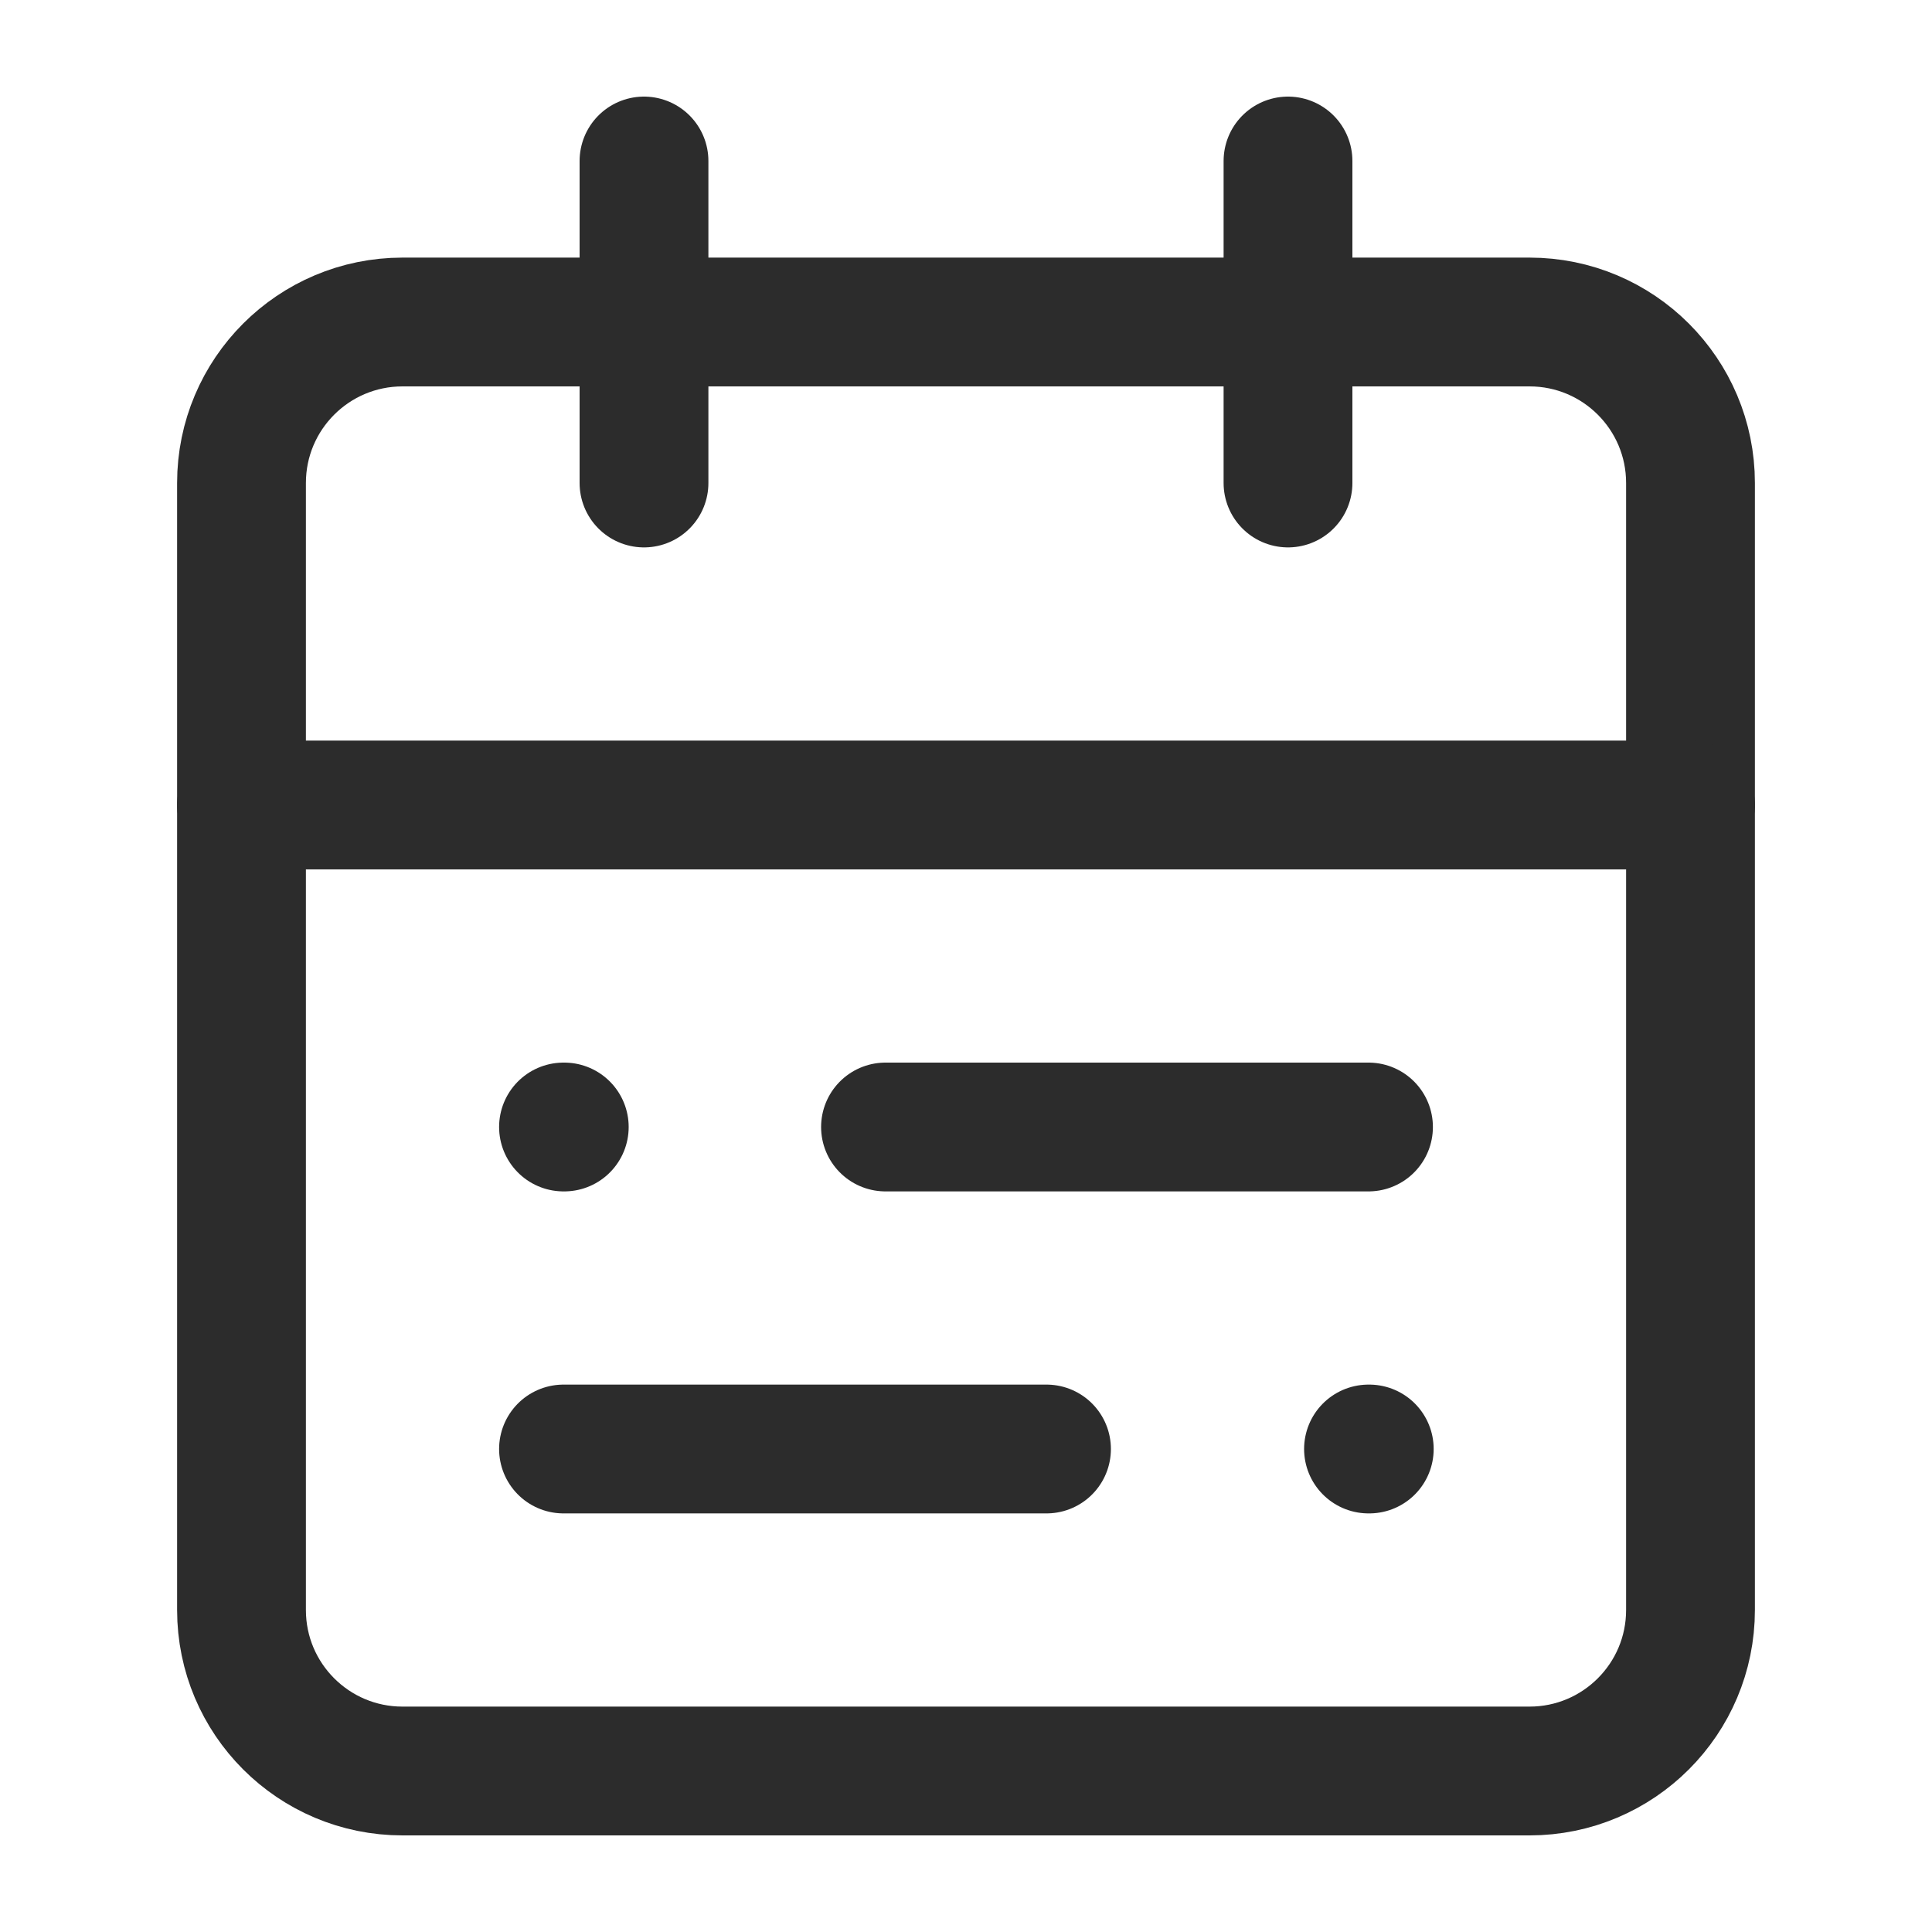
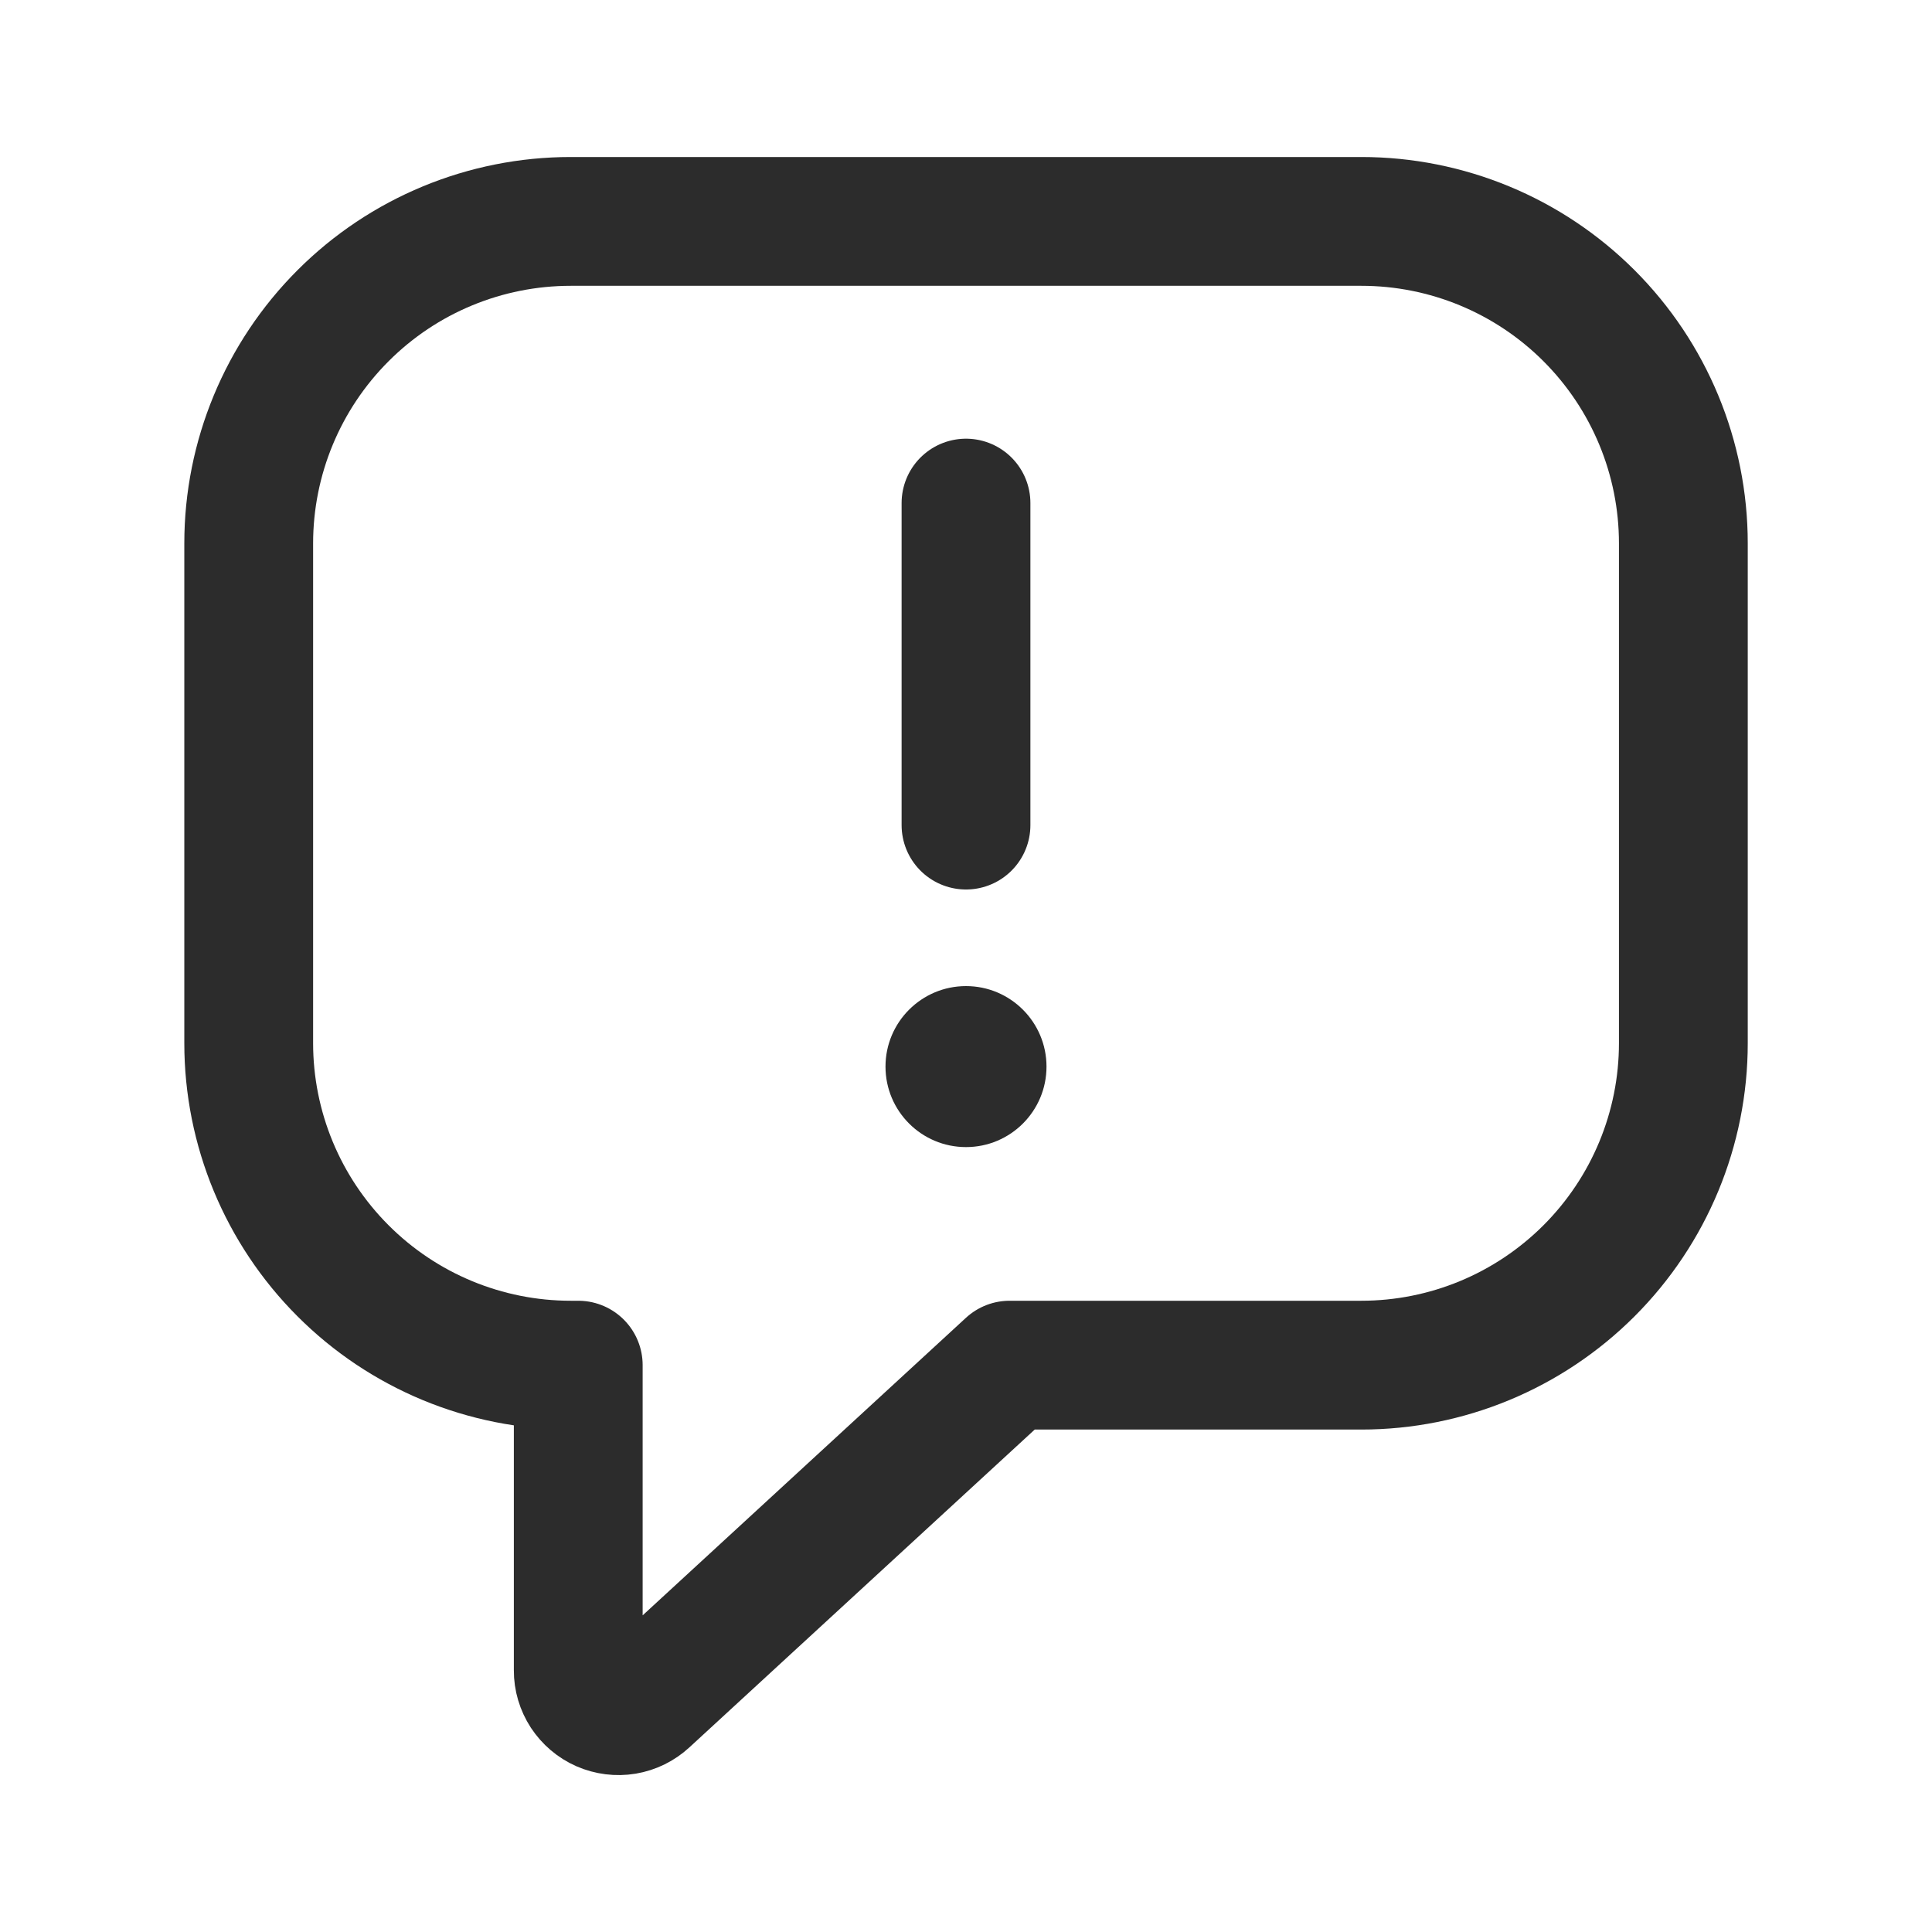
<svg xmlns="http://www.w3.org/2000/svg" width="30" height="30" viewBox="0 0 30 30" fill="none">
-   <g id="lucide:calendar-range">
+   <g id="proicons:comment-exclamation">
    <g id="Group">
-       <path id="Vector" d="M23.75 5H6.25C4.869 5 3.75 6.119 3.75 7.5V25C3.75 26.381 4.869 27.5 6.25 27.5H23.75C25.131 27.5 26.25 26.381 26.25 25V7.5C26.25 6.119 25.131 5 23.75 5Z" stroke="#2C2C2C" stroke-width="2" stroke-linecap="round" stroke-linejoin="round" />
-       <path id="Vector_2" d="M20 2.5V7.5M3.75 12.5H26.25M10 2.5V7.5M21.25 17.5H13.75M16.25 22.5H8.75M8.75 17.5H8.762M21.25 22.5H21.262" stroke="#2C2C2C" stroke-width="2" stroke-linecap="round" stroke-linejoin="round" />
+       <path id="Vector" d="M8.862 3.438C7.536 3.438 6.264 3.964 5.327 4.902C4.389 5.84 3.862 7.111 3.862 8.438V16.198C3.862 17.524 4.389 18.795 5.327 19.733C6.264 20.671 7.536 21.198 8.862 21.198H8.979V25.938C8.978 26.059 9.014 26.178 9.08 26.28C9.147 26.381 9.241 26.462 9.353 26.511C9.464 26.559 9.587 26.575 9.707 26.555C9.827 26.535 9.938 26.48 10.027 26.398L15.677 21.198H21.139C22.465 21.198 23.736 20.671 24.674 19.733C25.612 18.795 26.139 17.524 26.139 16.198V8.438C26.139 7.111 25.612 5.84 24.674 4.902C23.736 3.964 22.465 3.438 21.139 3.438H8.862Z" stroke="#2C2C2C" stroke-width="2" stroke-linecap="round" stroke-linejoin="round" />
+       <path id="Vector_2" d="M15 7.812V12.812" stroke="#2C2C2C" stroke-width="2" stroke-linecap="round" />
+       <path id="Vector_3" d="M15 17.812C15.69 17.812 16.25 17.253 16.25 16.562C16.25 15.872 15.69 15.312 15 15.312C14.31 15.312 13.75 15.872 13.75 16.562C13.75 17.253 14.31 17.812 15 17.812Z" fill="#2C2C2C" />
    </g>
  </g>
</svg>
